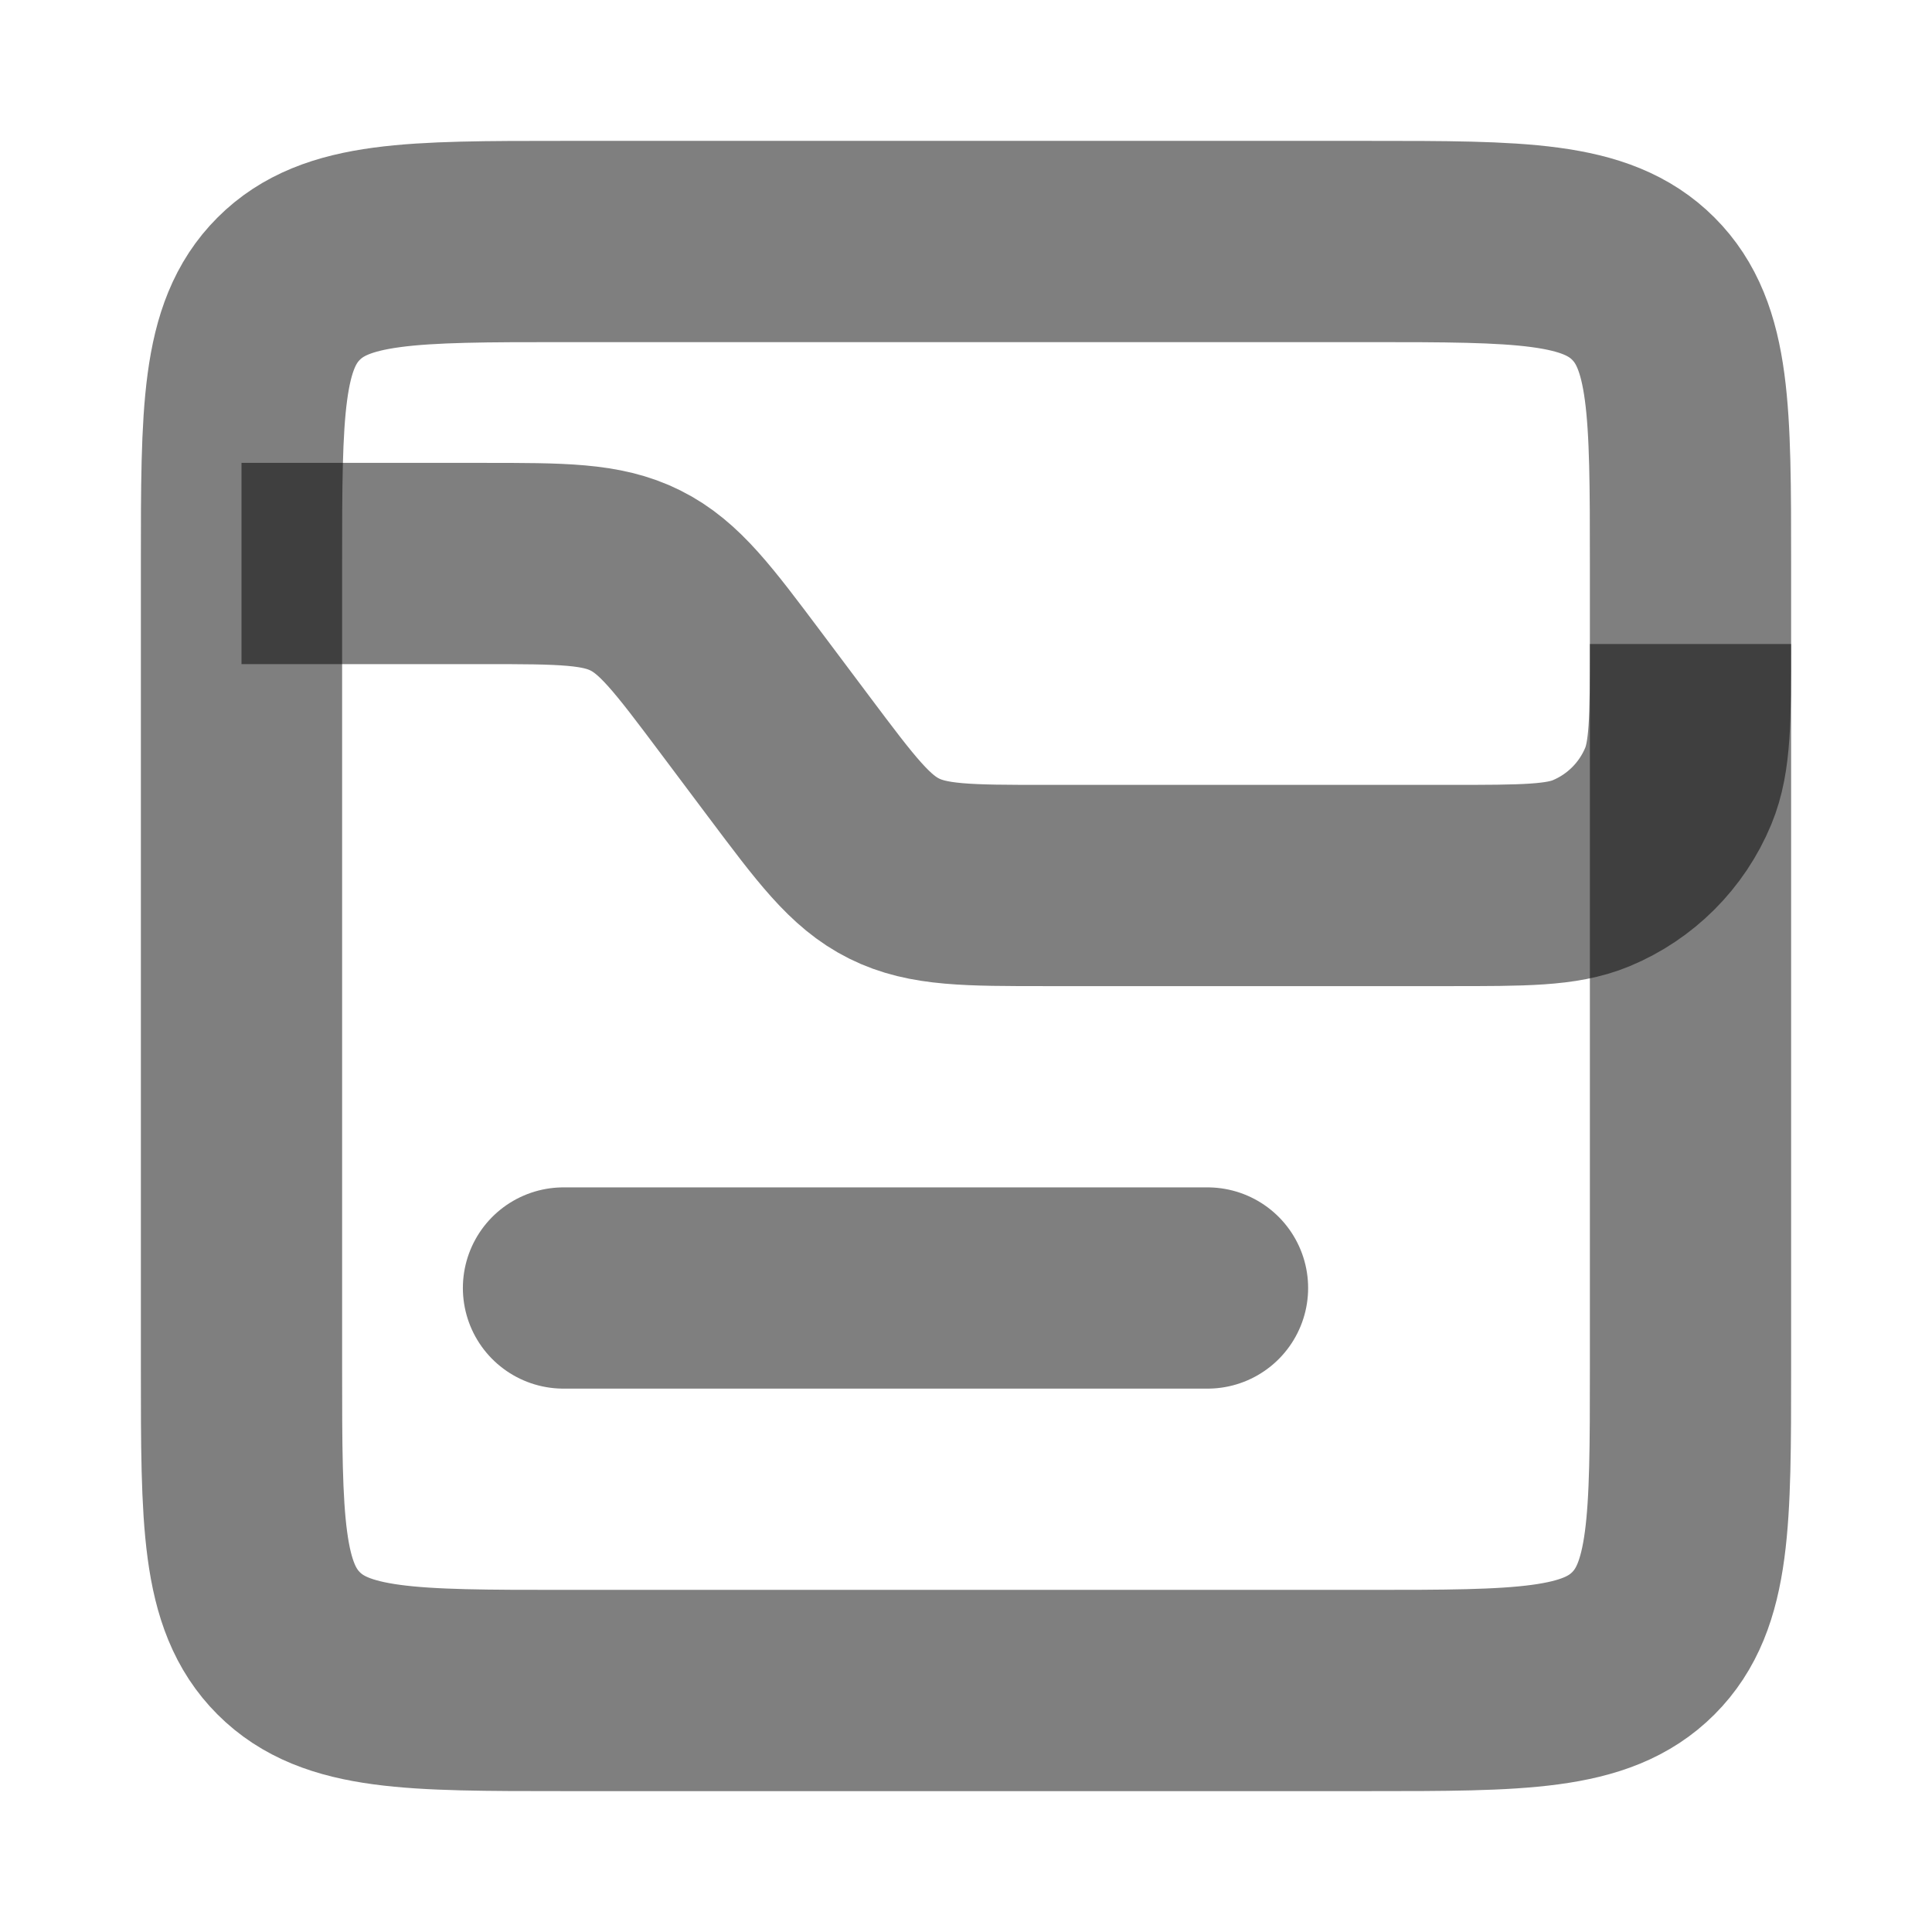
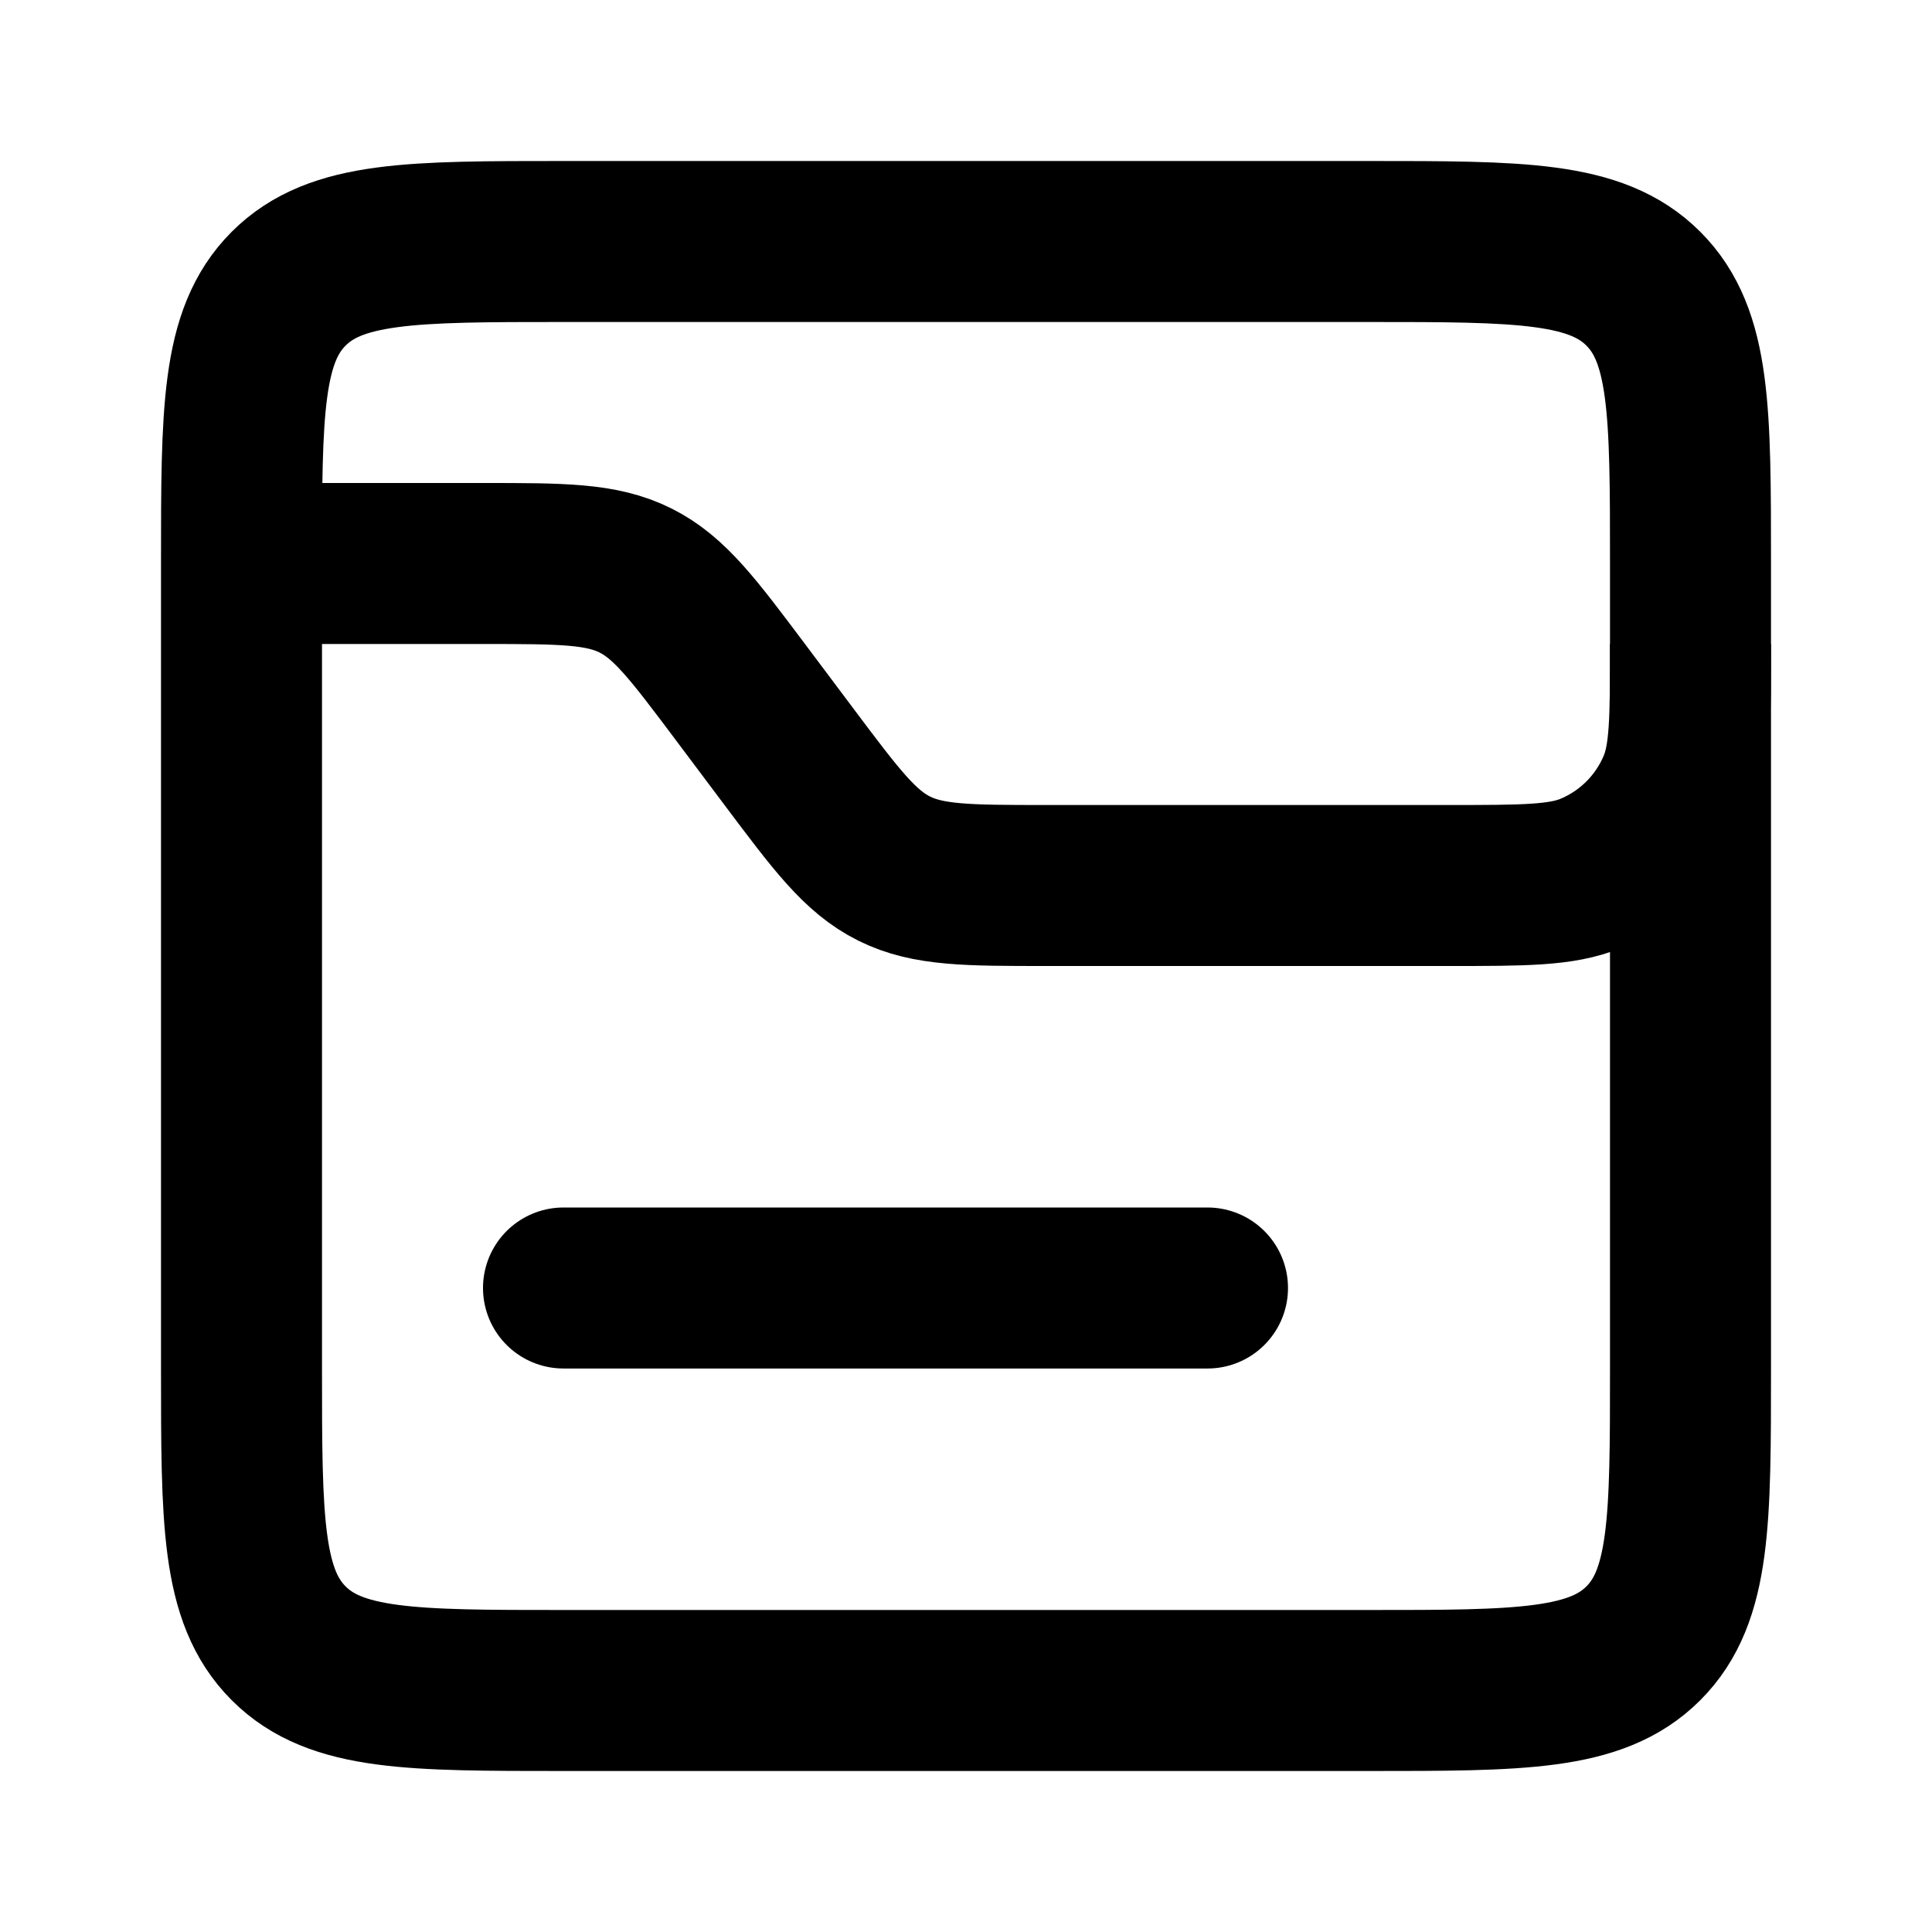
<svg xmlns="http://www.w3.org/2000/svg" width="24" height="24" viewBox="0 0 24 24" fill="none">
-   <path d="M3 7C3 5.114 3 4.172 3.586 3.586C4.172 3 5.114 3 7 3H17C18.886 3 19.828 3 20.414 3.586C21 4.172 21 5.114 21 7V17C21 18.886 21 19.828 20.414 20.414C19.828 21 18.886 21 17 21H7C5.114 21 4.172 21 3.586 20.414C3 19.828 3 18.886 3 17V7Z" stroke="currentColor" stroke-opacity="0.5" stroke-width="2.5" />
-   <path d="M3 7H6C6.981 7 7.472 7 7.894 7.211C8.317 7.422 8.611 7.815 9.2 8.6L9.8 9.4C10.389 10.185 10.683 10.578 11.106 10.789C11.528 11 12.019 11 13 11H18C18.932 11 19.398 11 19.765 10.848C20.255 10.645 20.645 10.255 20.848 9.765C21 9.398 21 8.932 21 8V8" stroke="currentColor" stroke-opacity="0.5" stroke-width="2.5" />
-   <path d="M7 16H15" stroke="currentColor" stroke-opacity="0.5" stroke-width="2.5" stroke-linecap="round" />
+   <path d="M3 7C3 5.114 3 4.172 3.586 3.586C4.172 3 5.114 3 7 3H17C18.886 3 19.828 3 20.414 3.586C21 4.172 21 5.114 21 7V17C21 18.886 21 19.828 20.414 20.414C19.828 21 18.886 21 17 21H7C5.114 21 4.172 21 3.586 20.414C3 19.828 3 18.886 3 17V7Z" stroke="currentColor" stroke-width="2" />
+   <path d="M3 7H6C6.981 7 7.472 7 7.894 7.211C8.317 7.422 8.611 7.815 9.2 8.6L9.8 9.4C10.389 10.185 10.683 10.578 11.106 10.789C11.528 11 12.019 11 13 11H18C18.932 11 19.398 11 19.765 10.848C20.255 10.645 20.645 10.255 20.848 9.765C21 9.398 21 8.932 21 8V8" stroke="currentColor" stroke-width="2" />
+   <path d="M7 16H15" stroke="currentColor" stroke-width="2" stroke-linecap="round" />
</svg>
